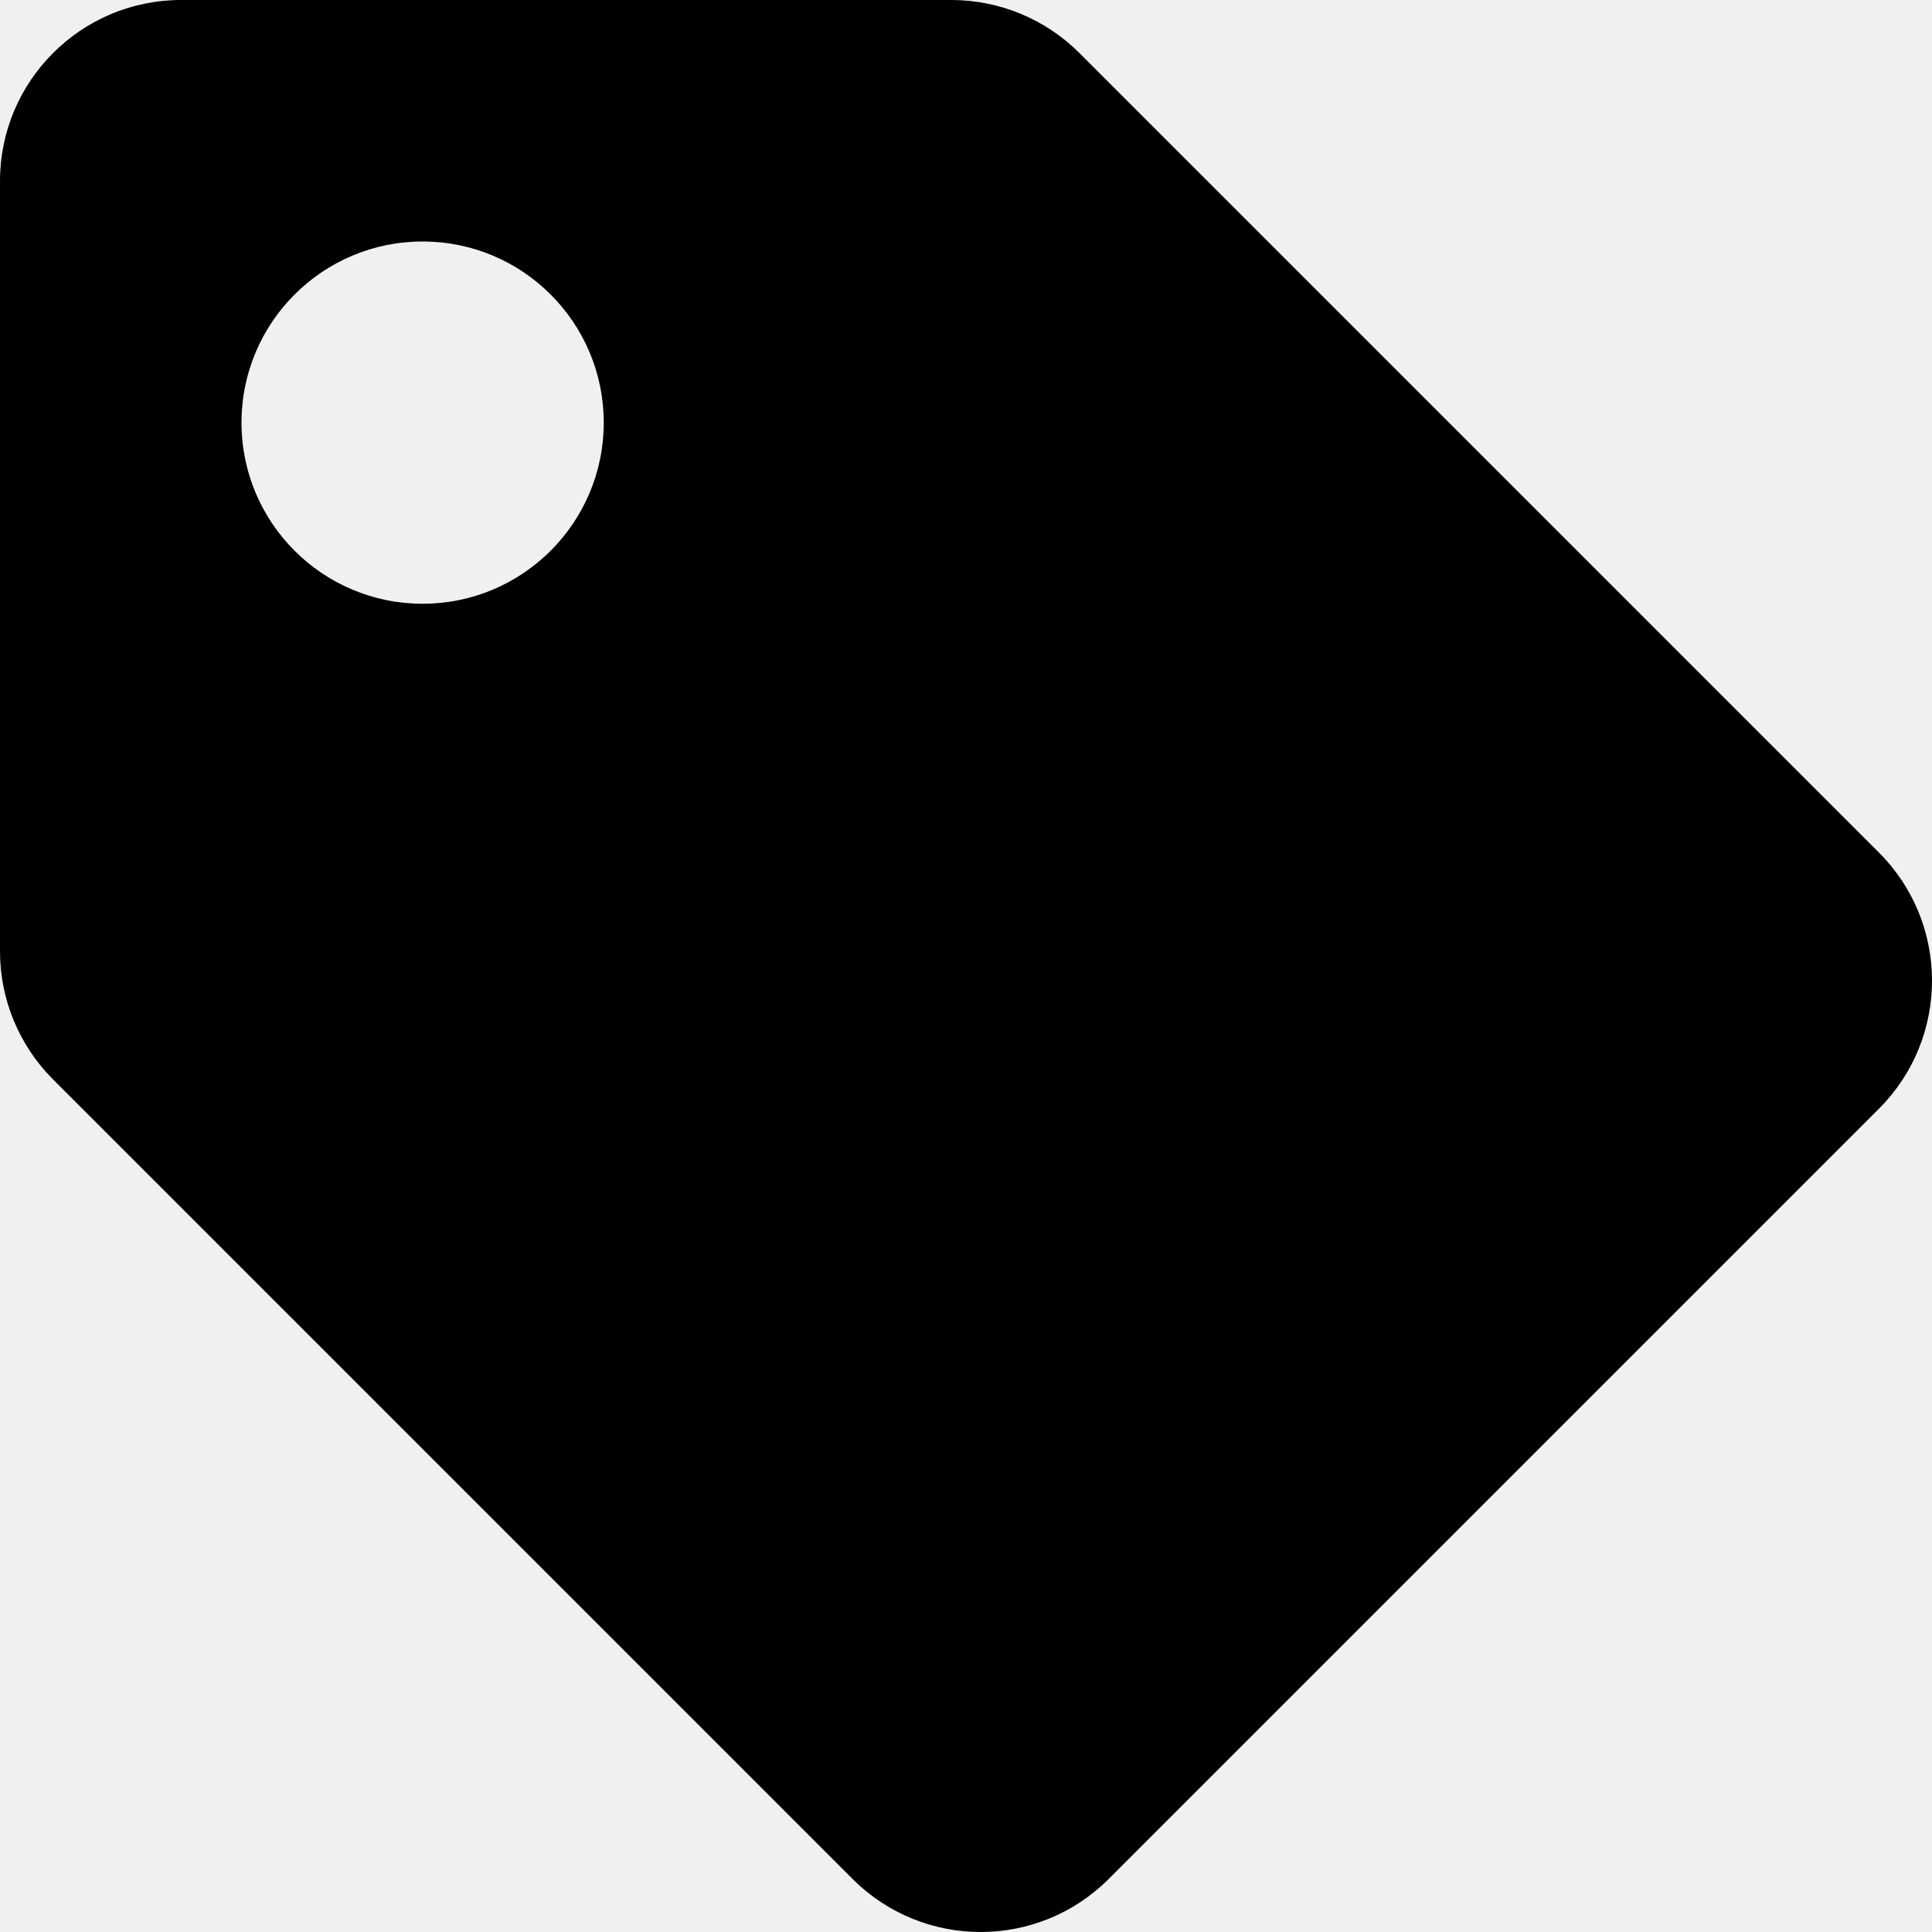
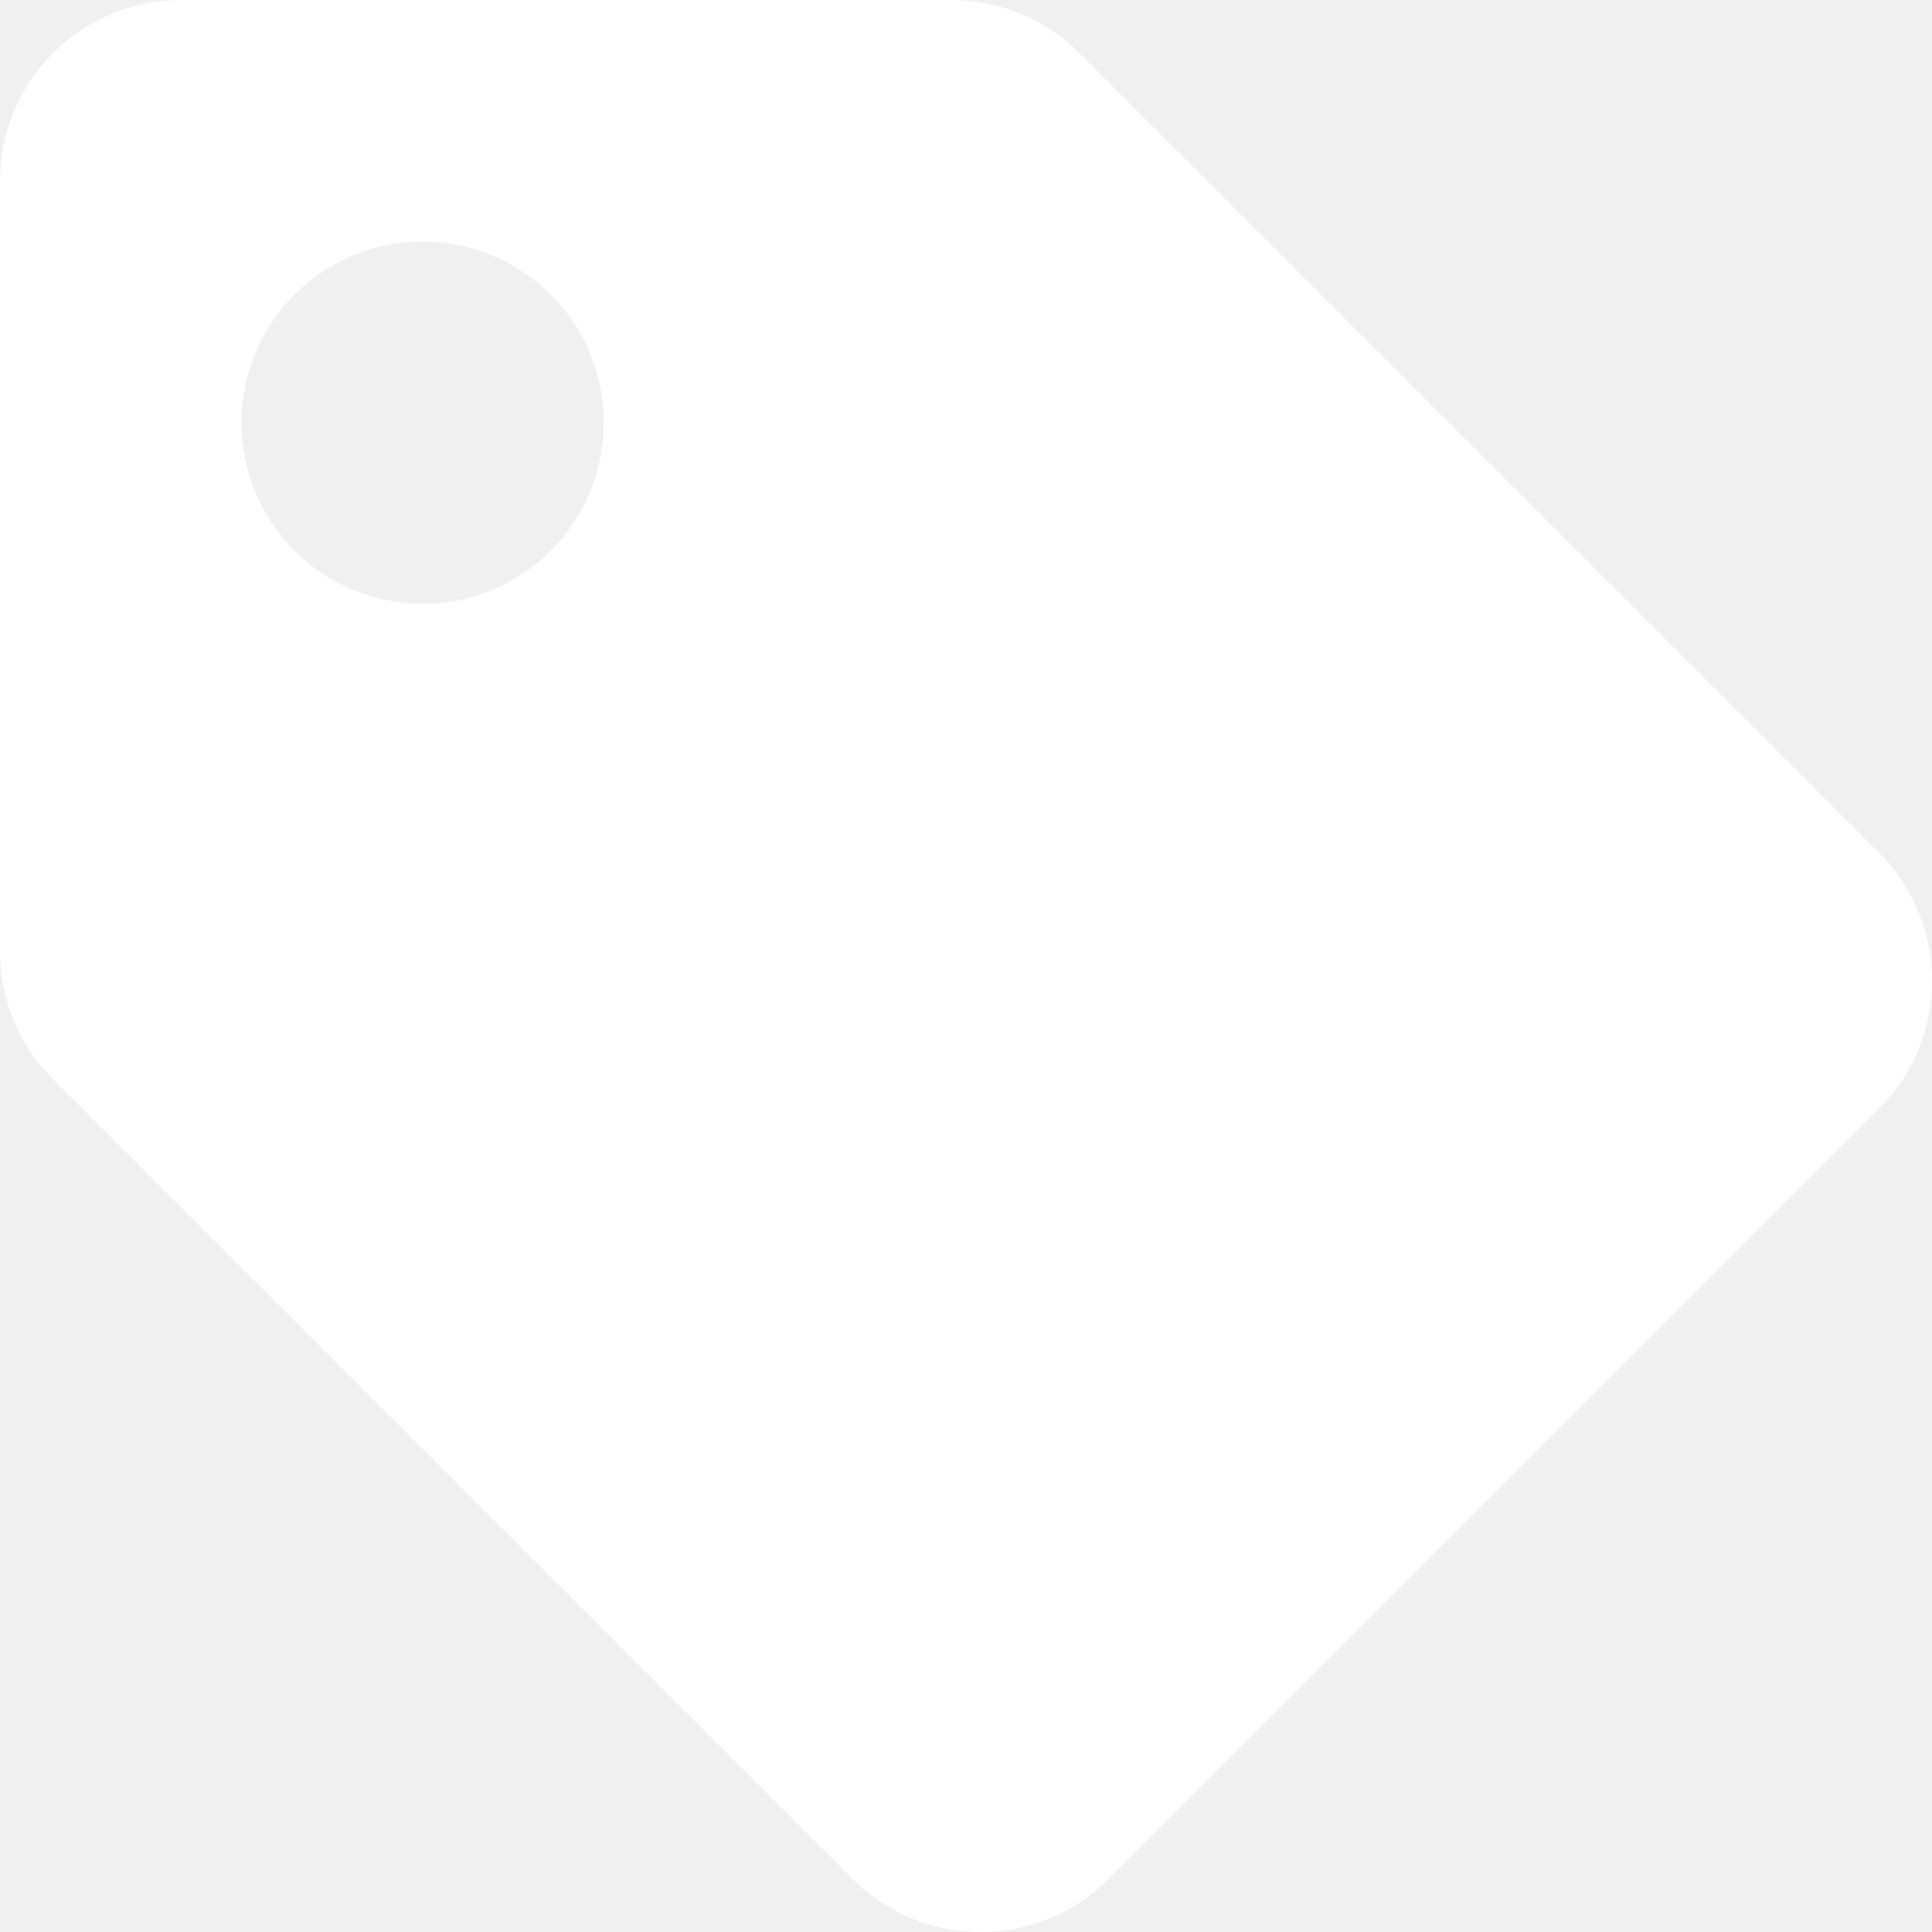
<svg xmlns="http://www.w3.org/2000/svg" aria-hidden="true" focusable="false" data-prefix="fas" data-icon="tag" class="svg-inline--fa fa-tag fa-w-16" role="img" viewBox="0 0 512 512">
-   <path fill="currentColor" d="M0 252.118V48C0 21.49 21.49 0 48 0h204.118a48 48 0 0 1 33.941 14.059l211.882 211.882c18.745 18.745 18.745 49.137 0 67.882L293.823 497.941c-18.745 18.745-49.137 18.745-67.882 0L14.059 286.059A48 48 0 0 1 0 252.118zM112 64c-26.51 0-48 21.49-48 48s21.49 48 48 48 48-21.49 48-48-21.49-48-48-48z" />
+   <path fill="#fff" d="M0 252.118V48C0 21.49 21.49 0 48 0h204.118a48 48 0 0 1 33.941 14.059l211.882 211.882c18.745 18.745 18.745 49.137 0 67.882L293.823 497.941c-18.745 18.745-49.137 18.745-67.882 0L14.059 286.059A48 48 0 0 1 0 252.118zM112 64c-26.51 0-48 21.49-48 48s21.49 48 48 48 48-21.49 48-48-21.49-48-48-48z" />
</svg>
